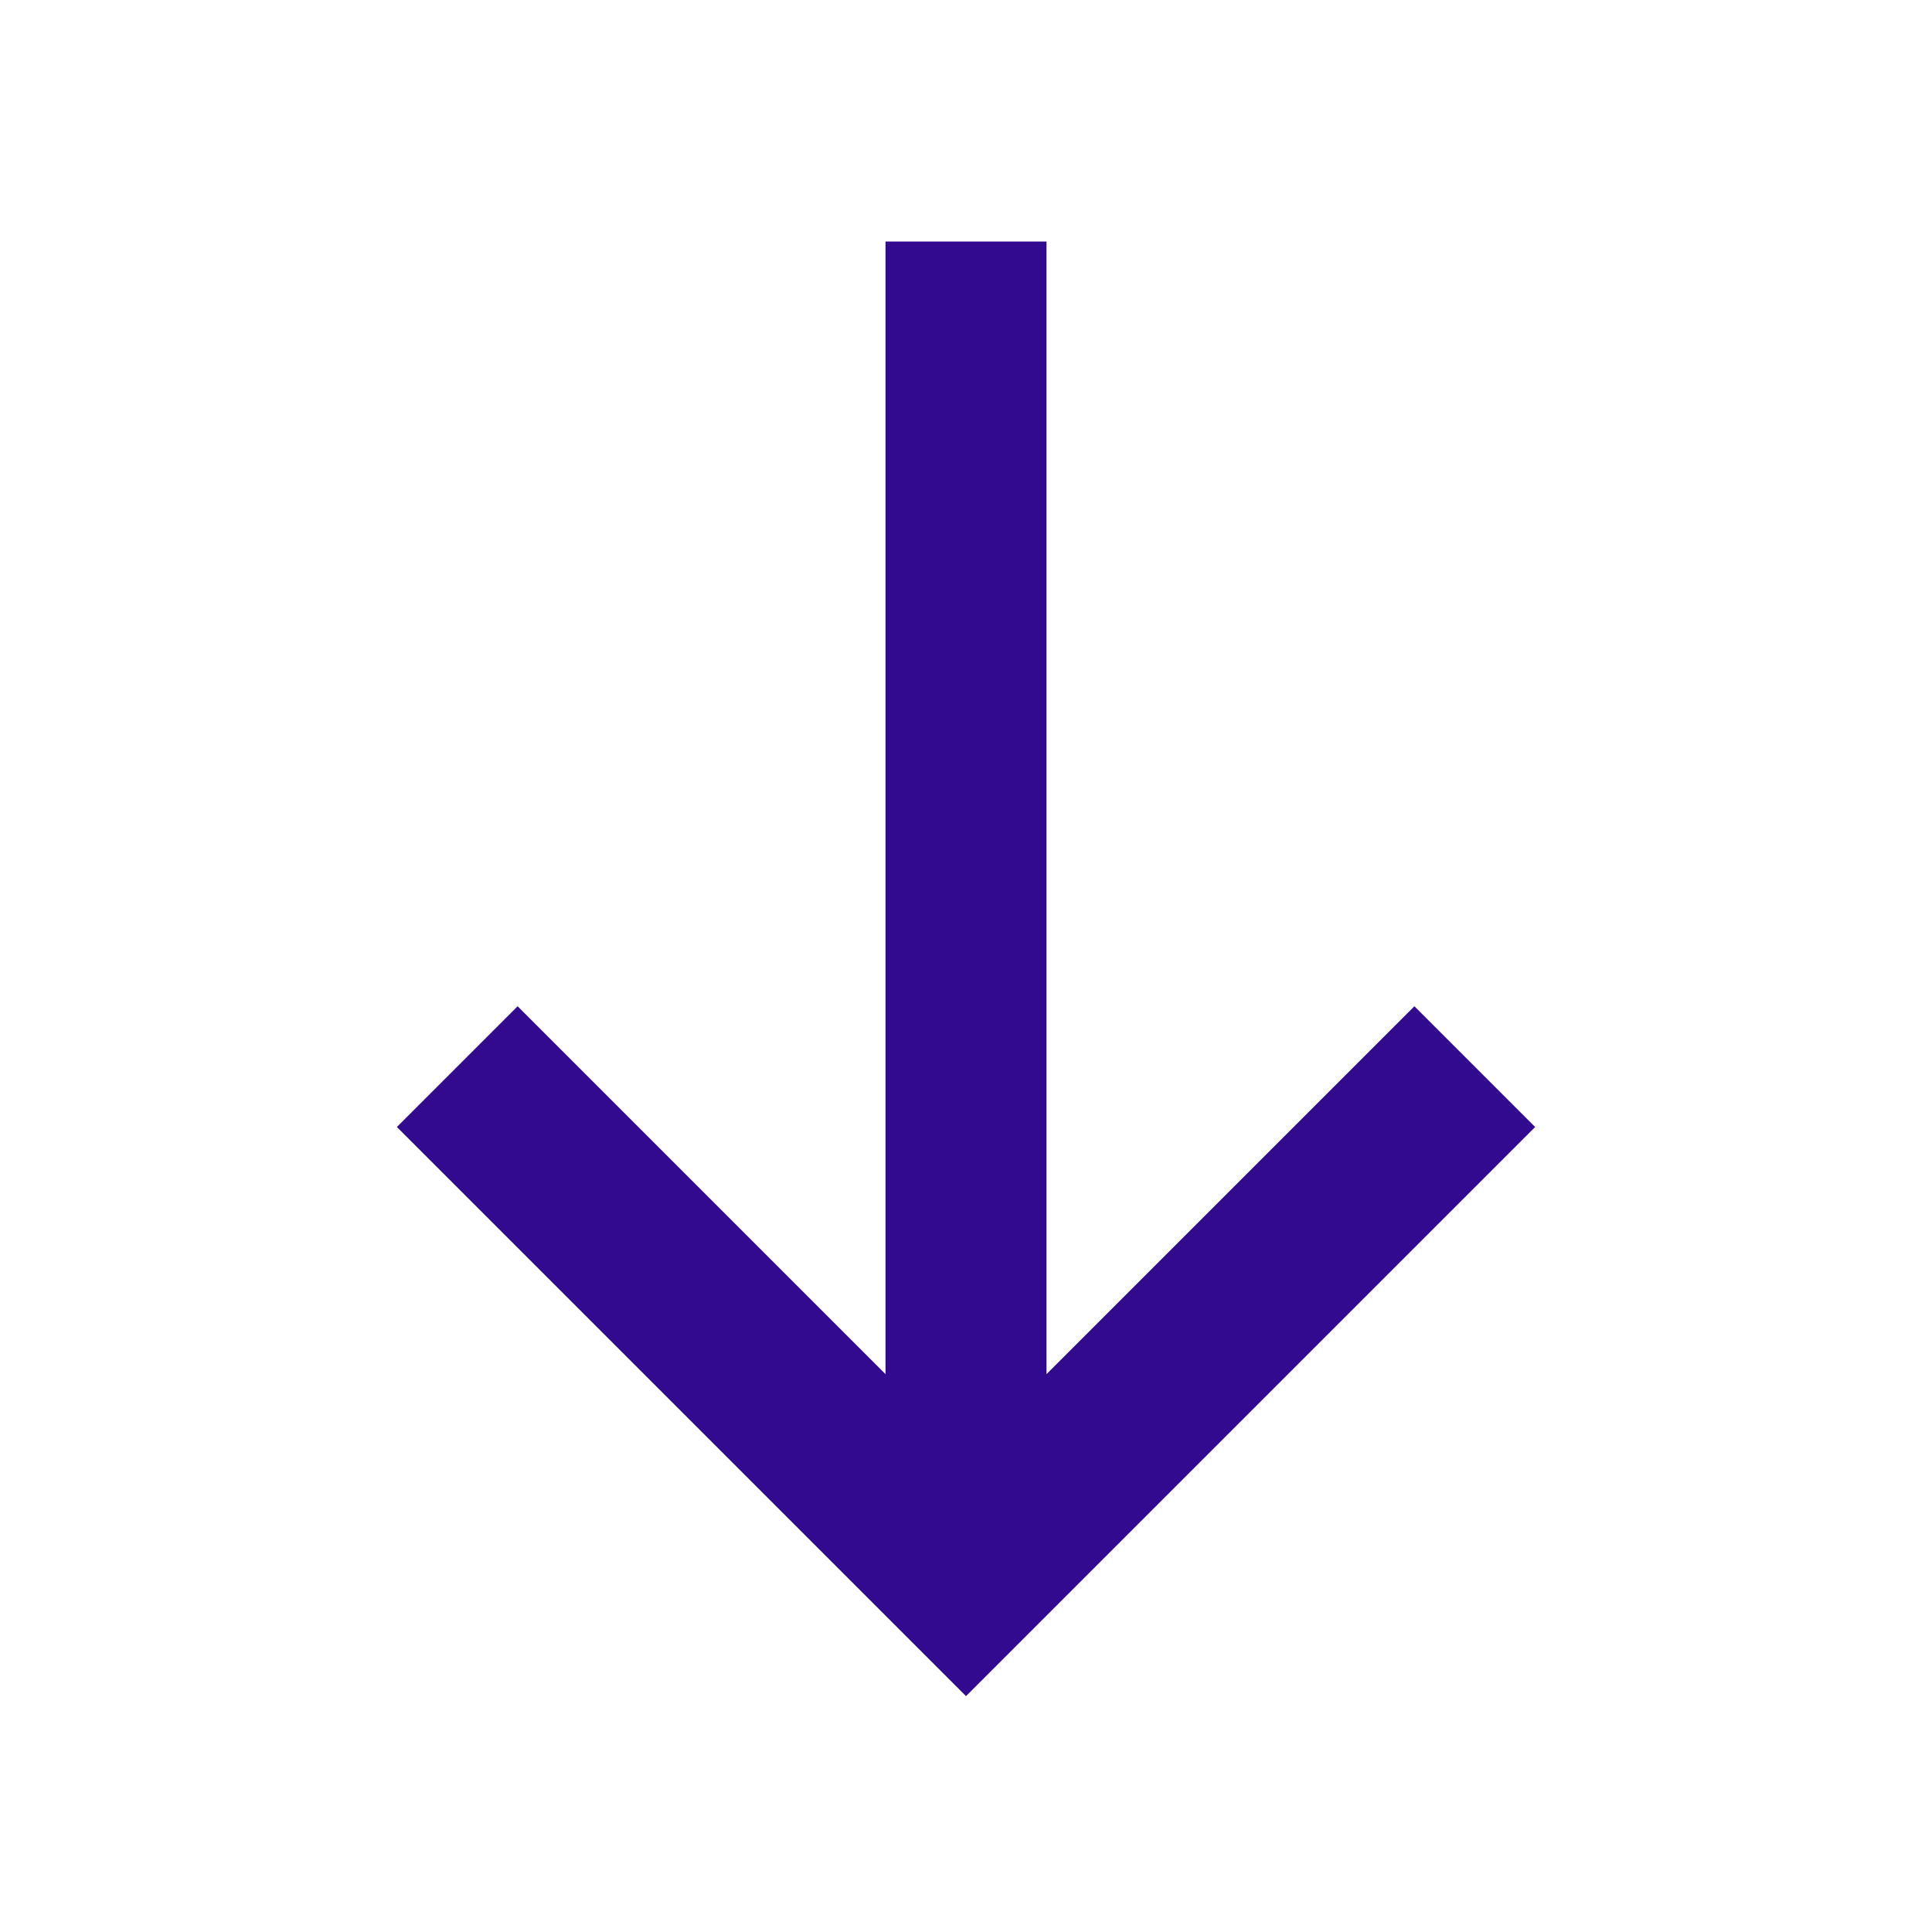
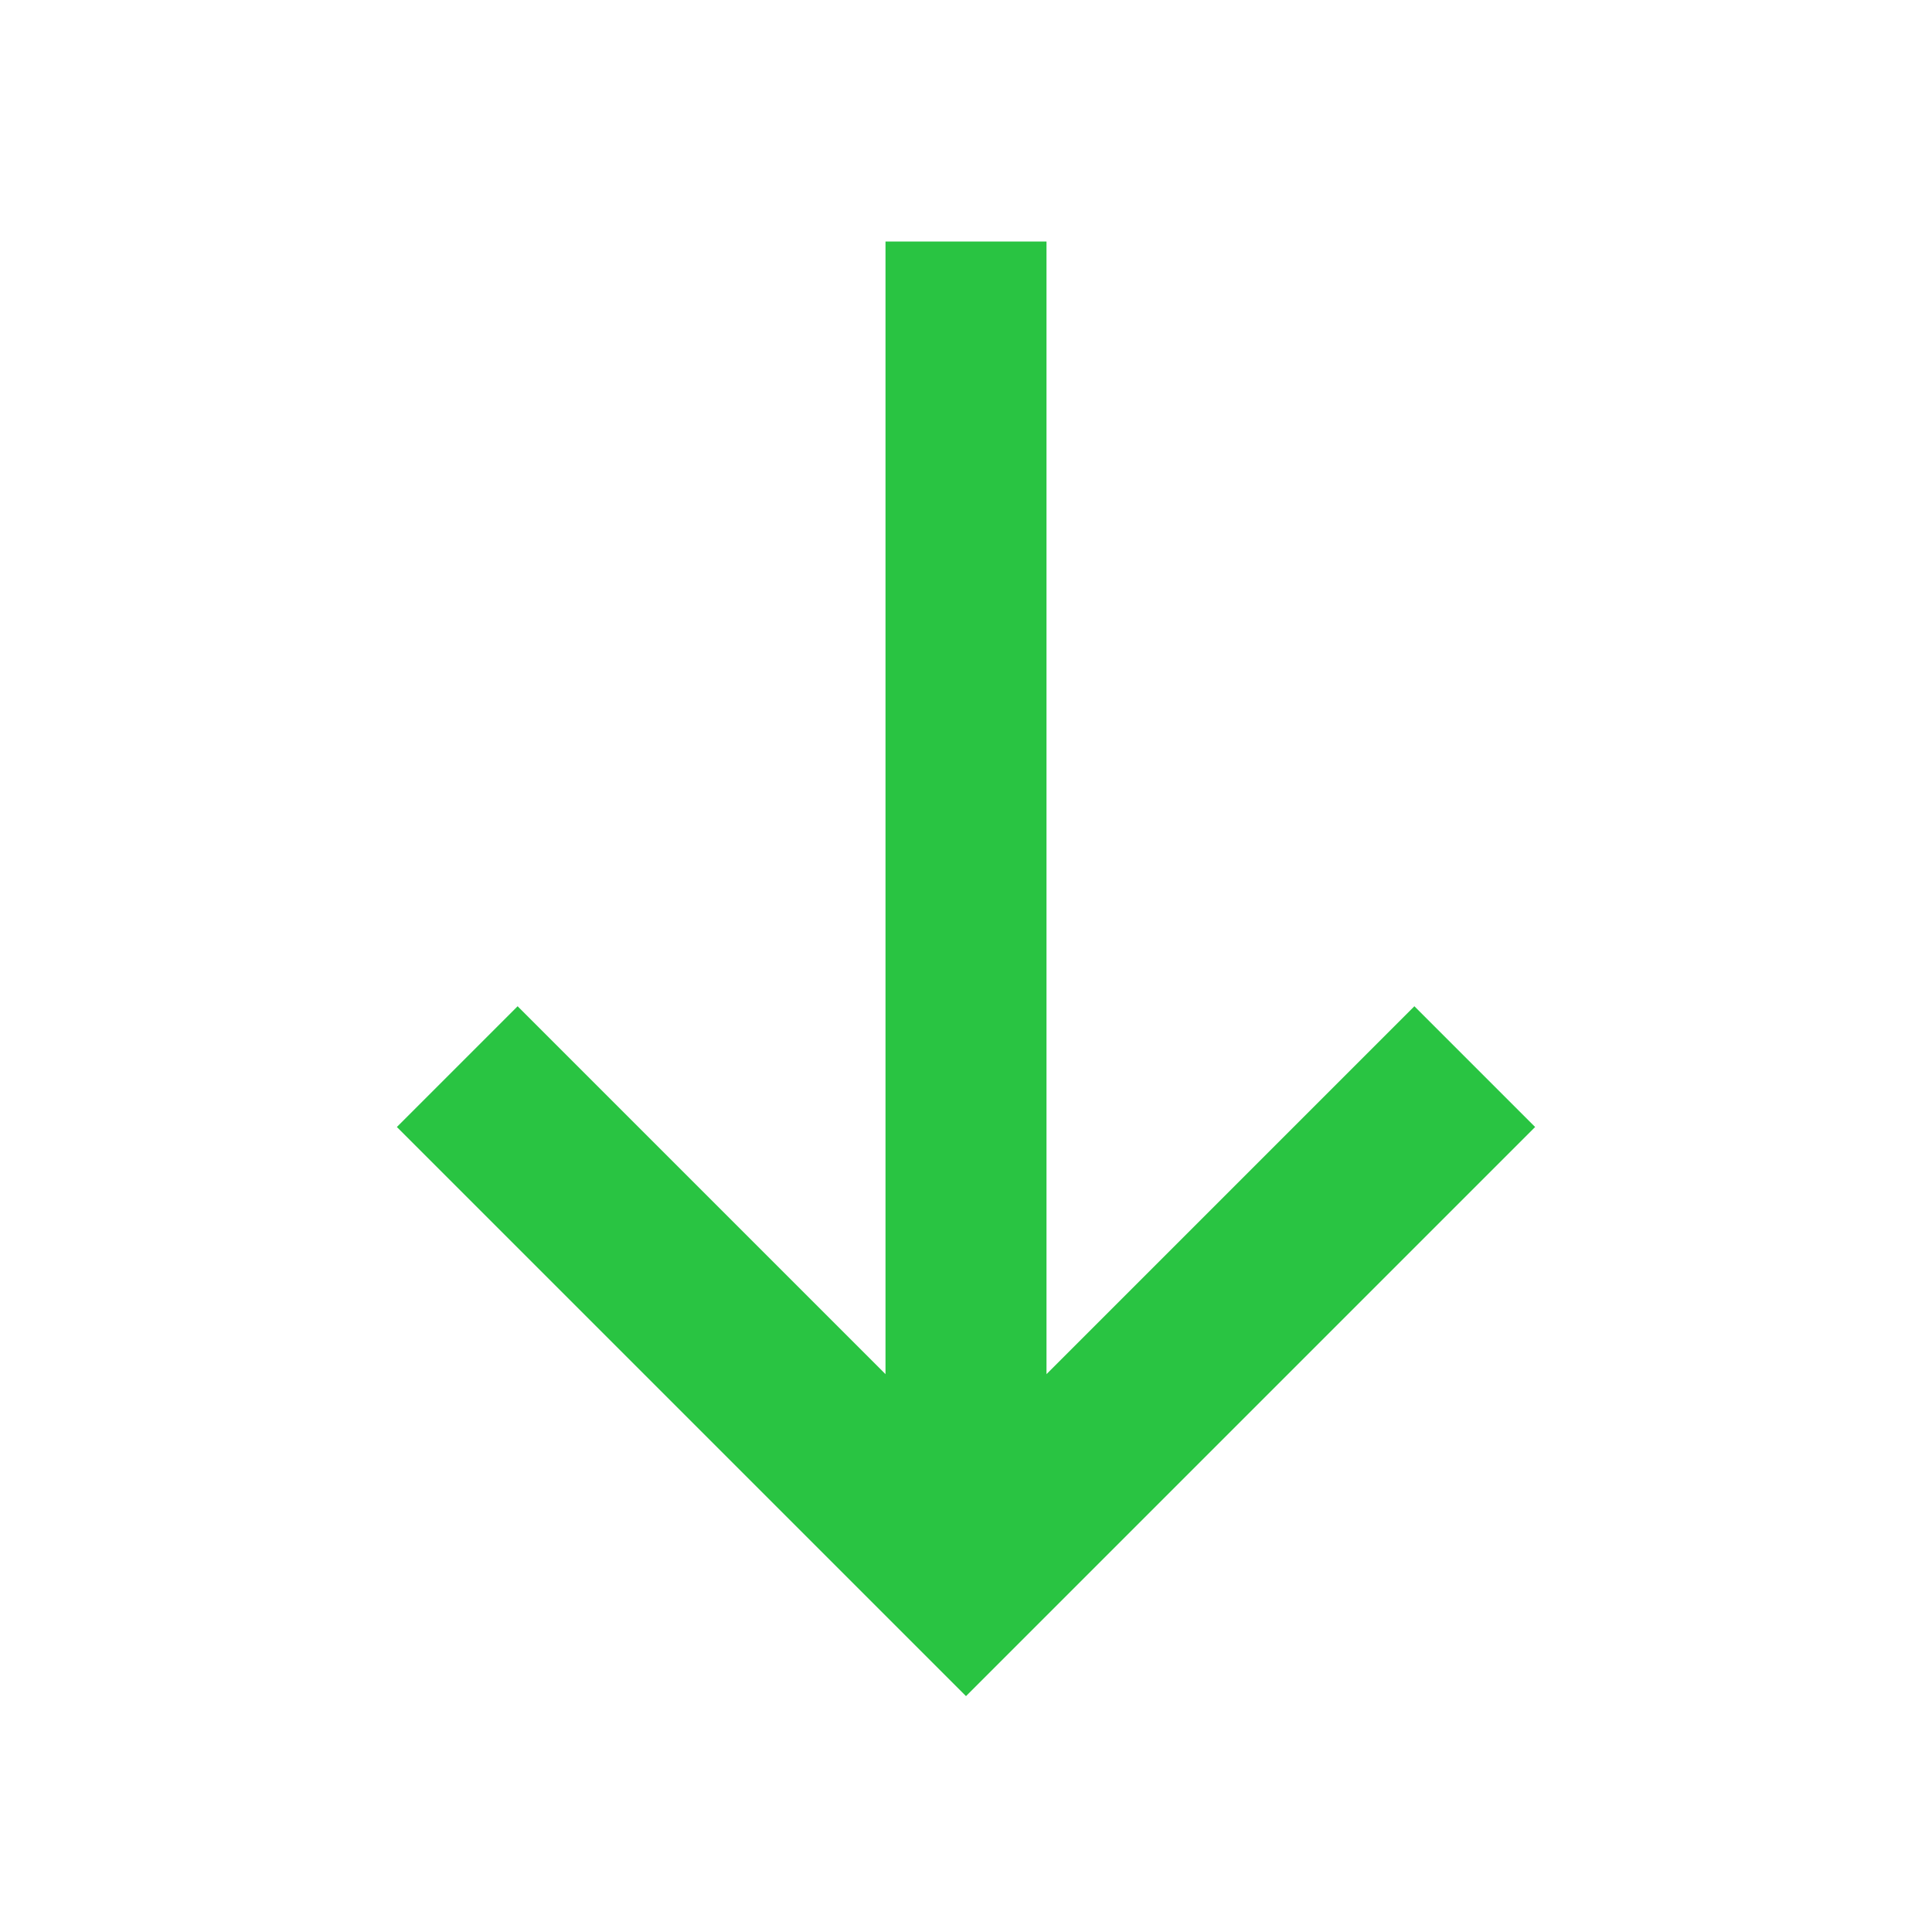
<svg xmlns="http://www.w3.org/2000/svg" width="24" height="24" viewBox="0 0 24 24" fill="none">
-   <path fill-rule="evenodd" clip-rule="evenodd" d="M6.43 12.5L11 17.07V3H13V17.07L17.57 12.5L19.07 14L12 21.07L4.93 14L6.43 12.5Z" fill="#310A90" />
+   <path fill-rule="evenodd" clip-rule="evenodd" d="M6.43 12.5L11 17.07V3H13V17.07L17.57 12.5L19.07 14L12 21.07L4.93 14L6.43 12.5Z" fill="#29C442" />
</svg>
